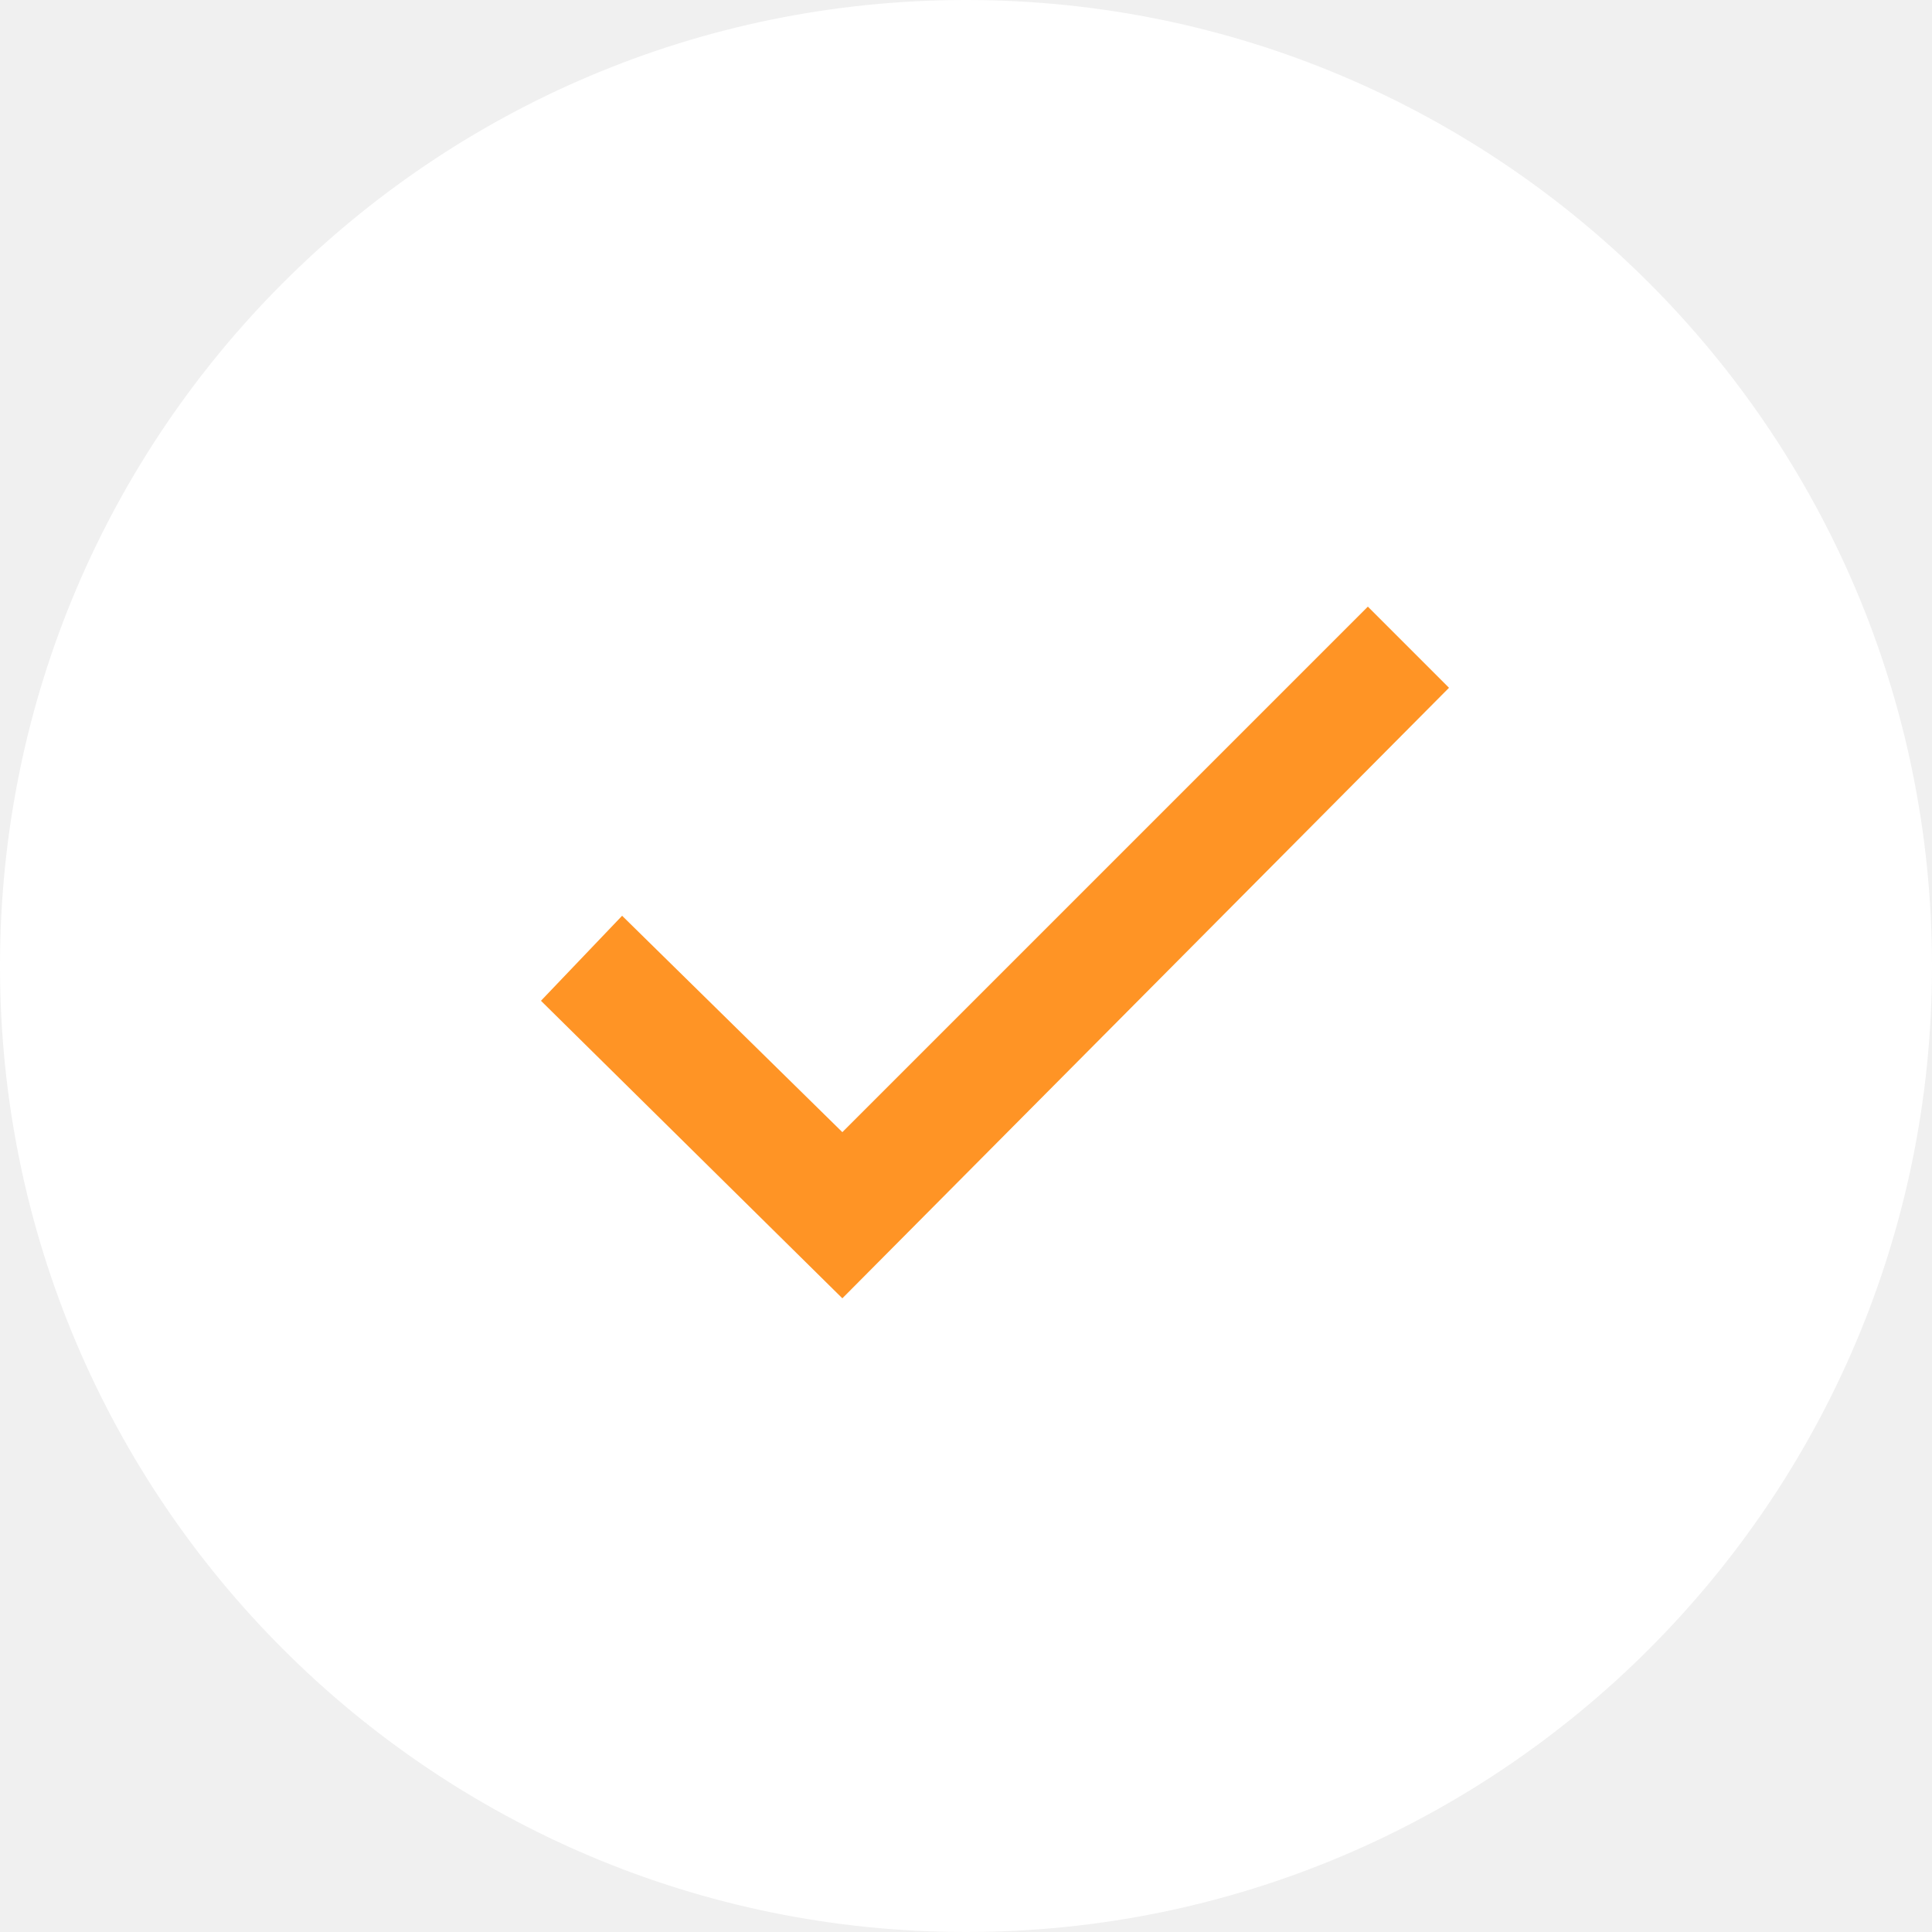
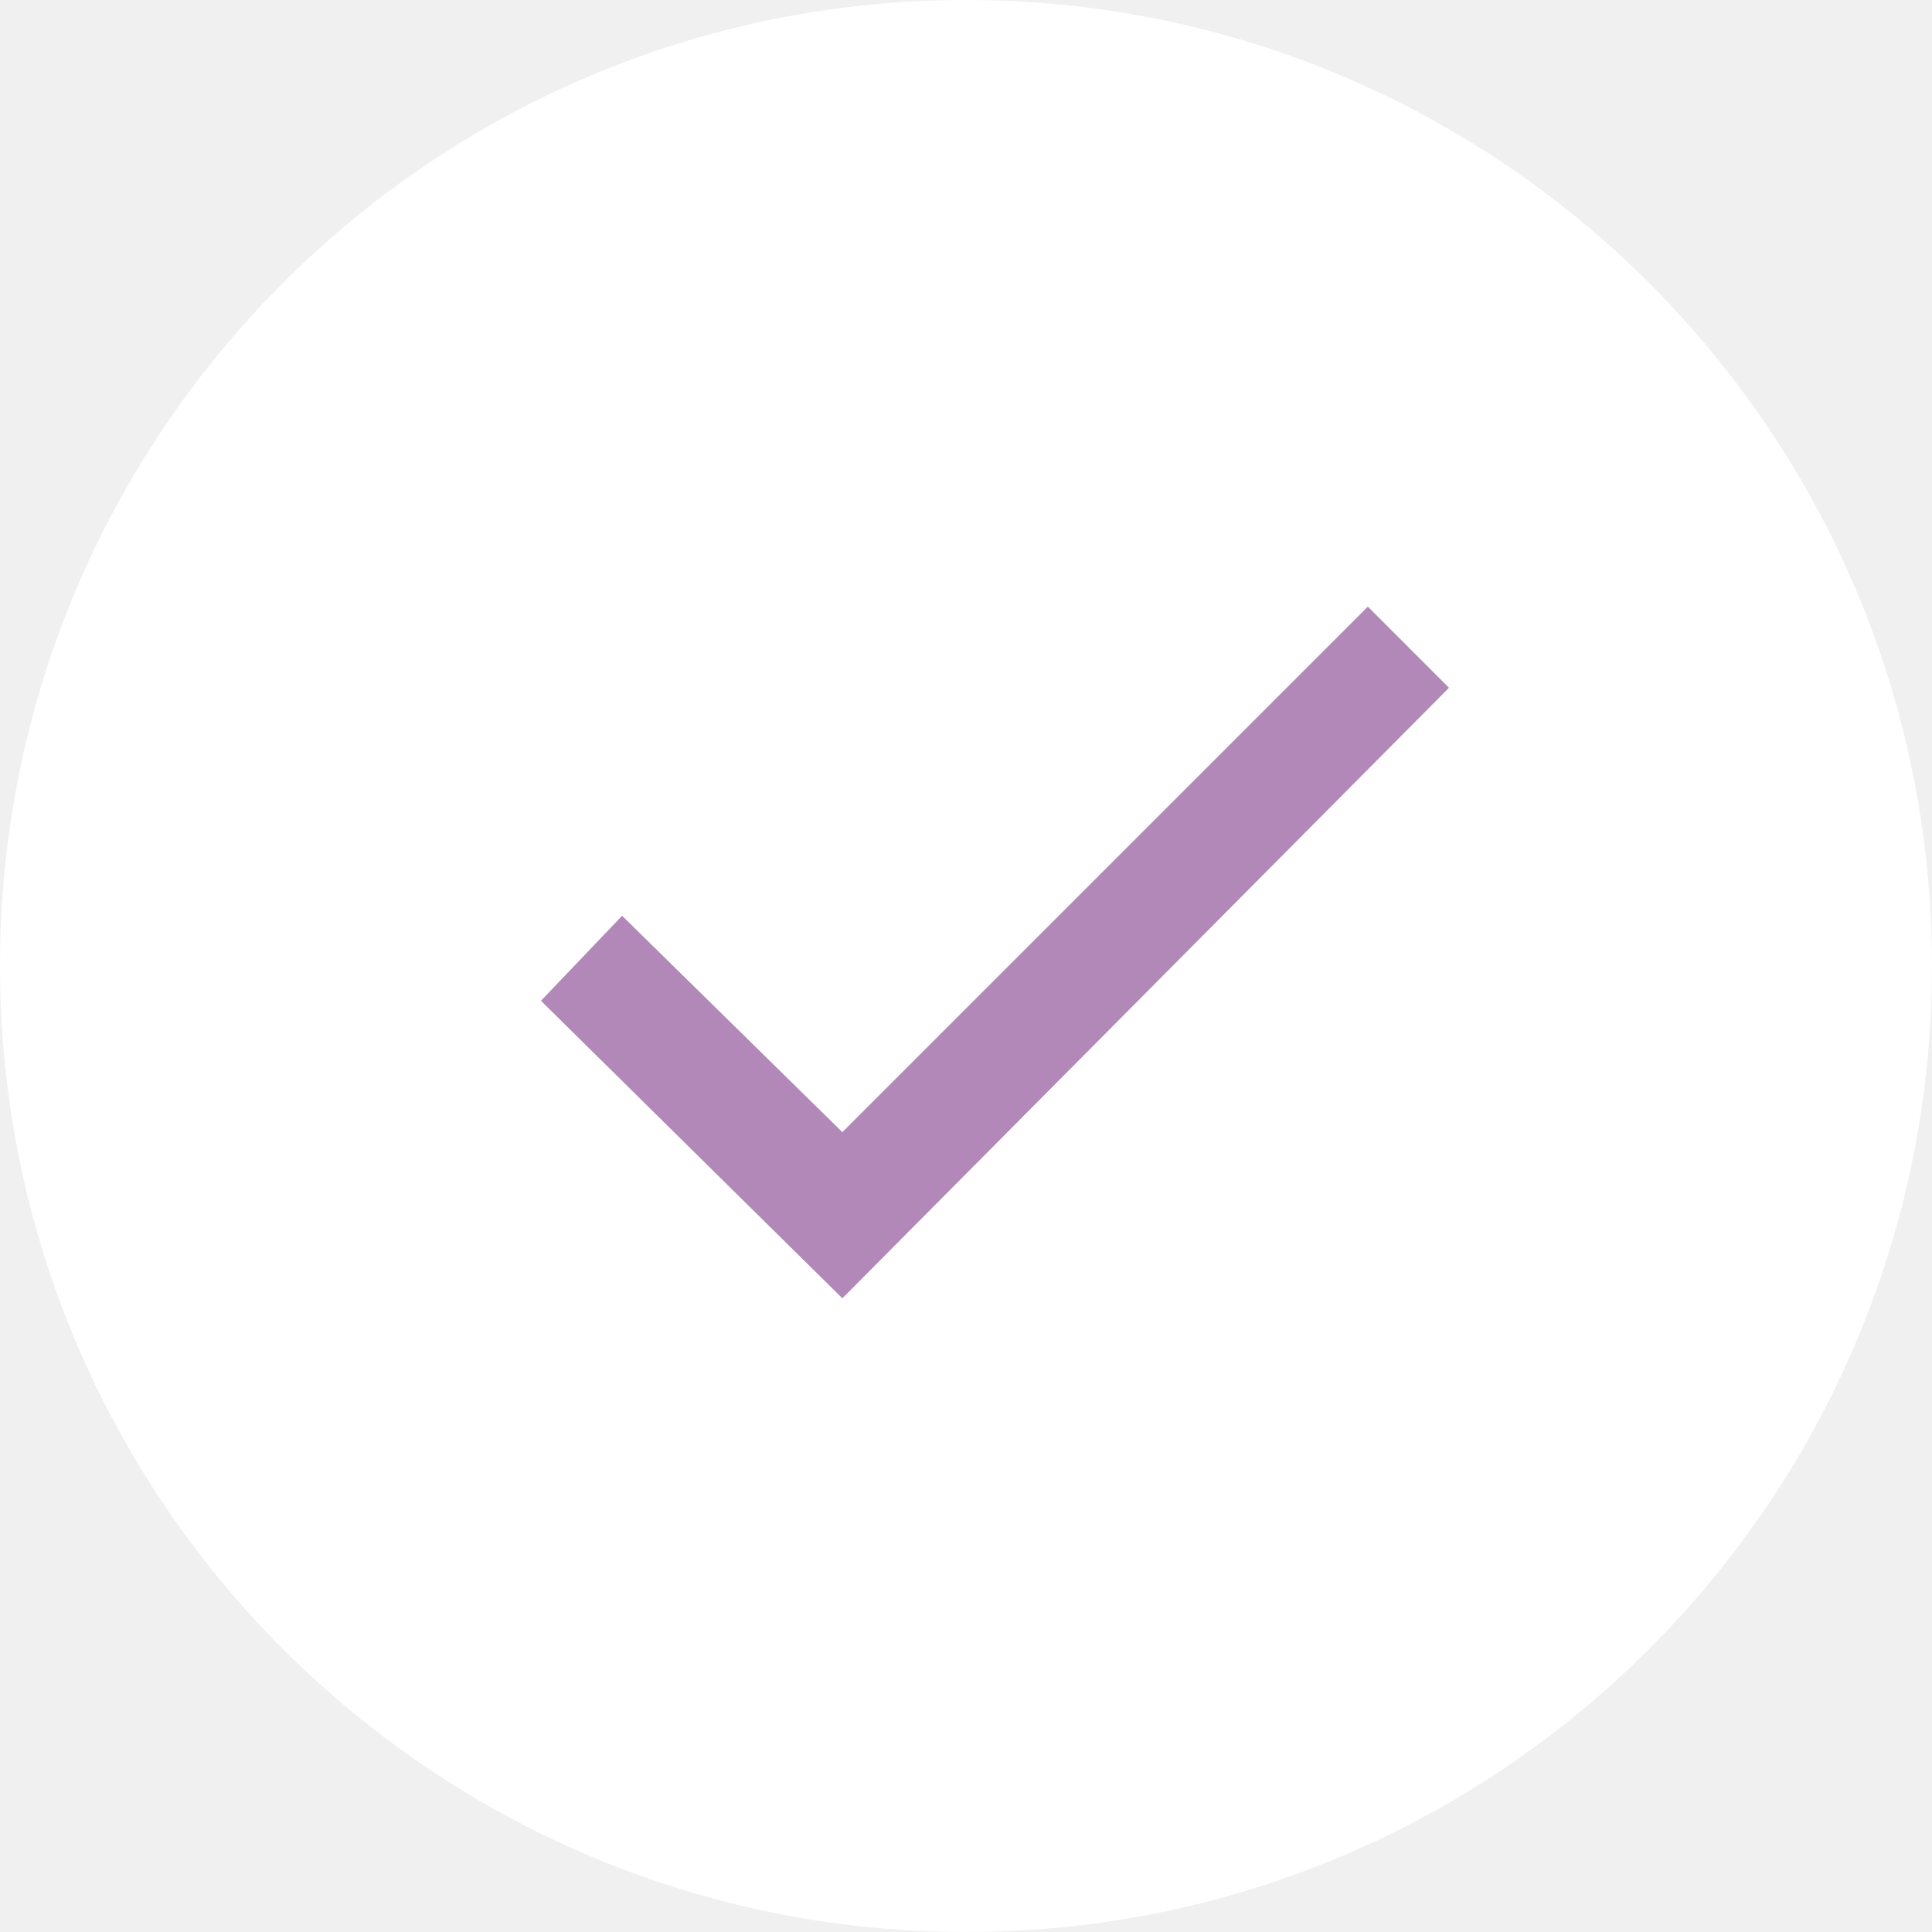
<svg xmlns="http://www.w3.org/2000/svg" version="1.1" id="Layer_1" x="0px" y="0px" viewBox="0 0 50 50" style="enable-background:new 0 0 50 50;" xml:space="preserve">
  <style type="text/css">
	.st0{fill:#FFFFFF;}
- 	.st1{fill:#FF9425;}
+ 	.st1{fill:#B288B9;}
</style>
  <circle class="st0" cx="25" cy="25" r="25" />
  <g>
    <polygon class="st1" points="21.8,33.6 14,25.9 16.1,23.7 21.8,29.3 35.4,15.7 37.5,17.8  " />
  </g>
</svg>
